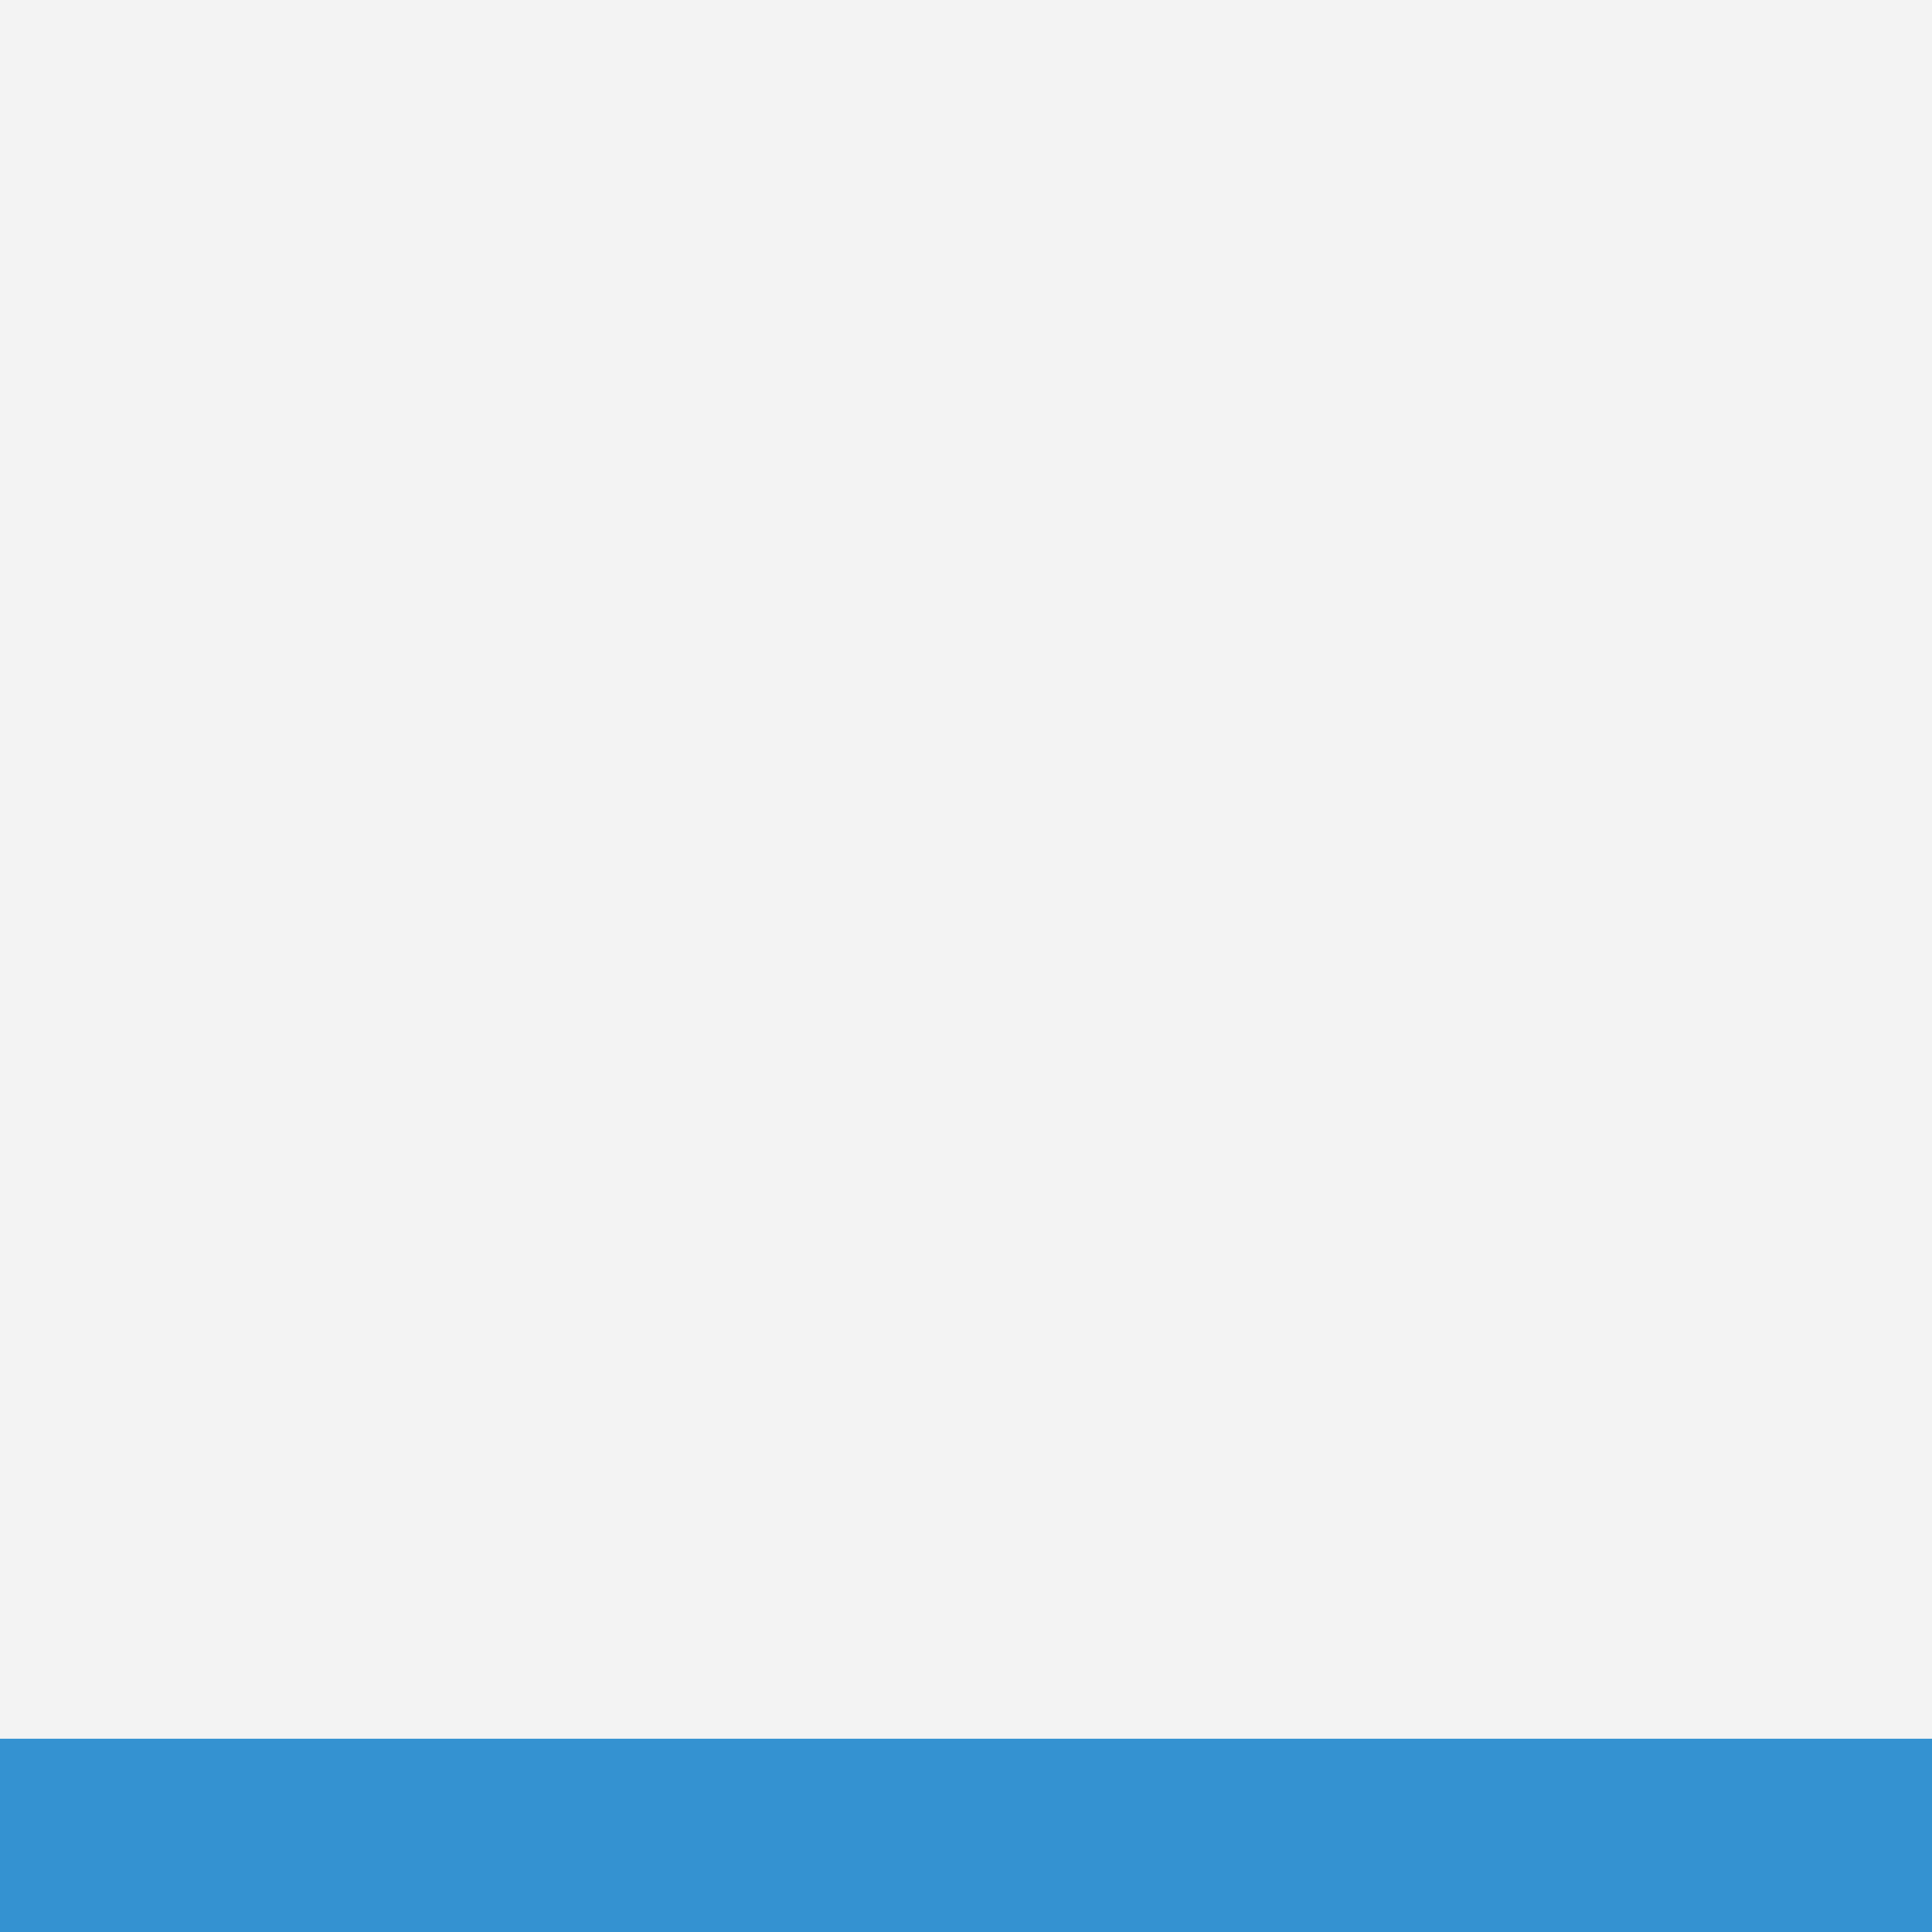
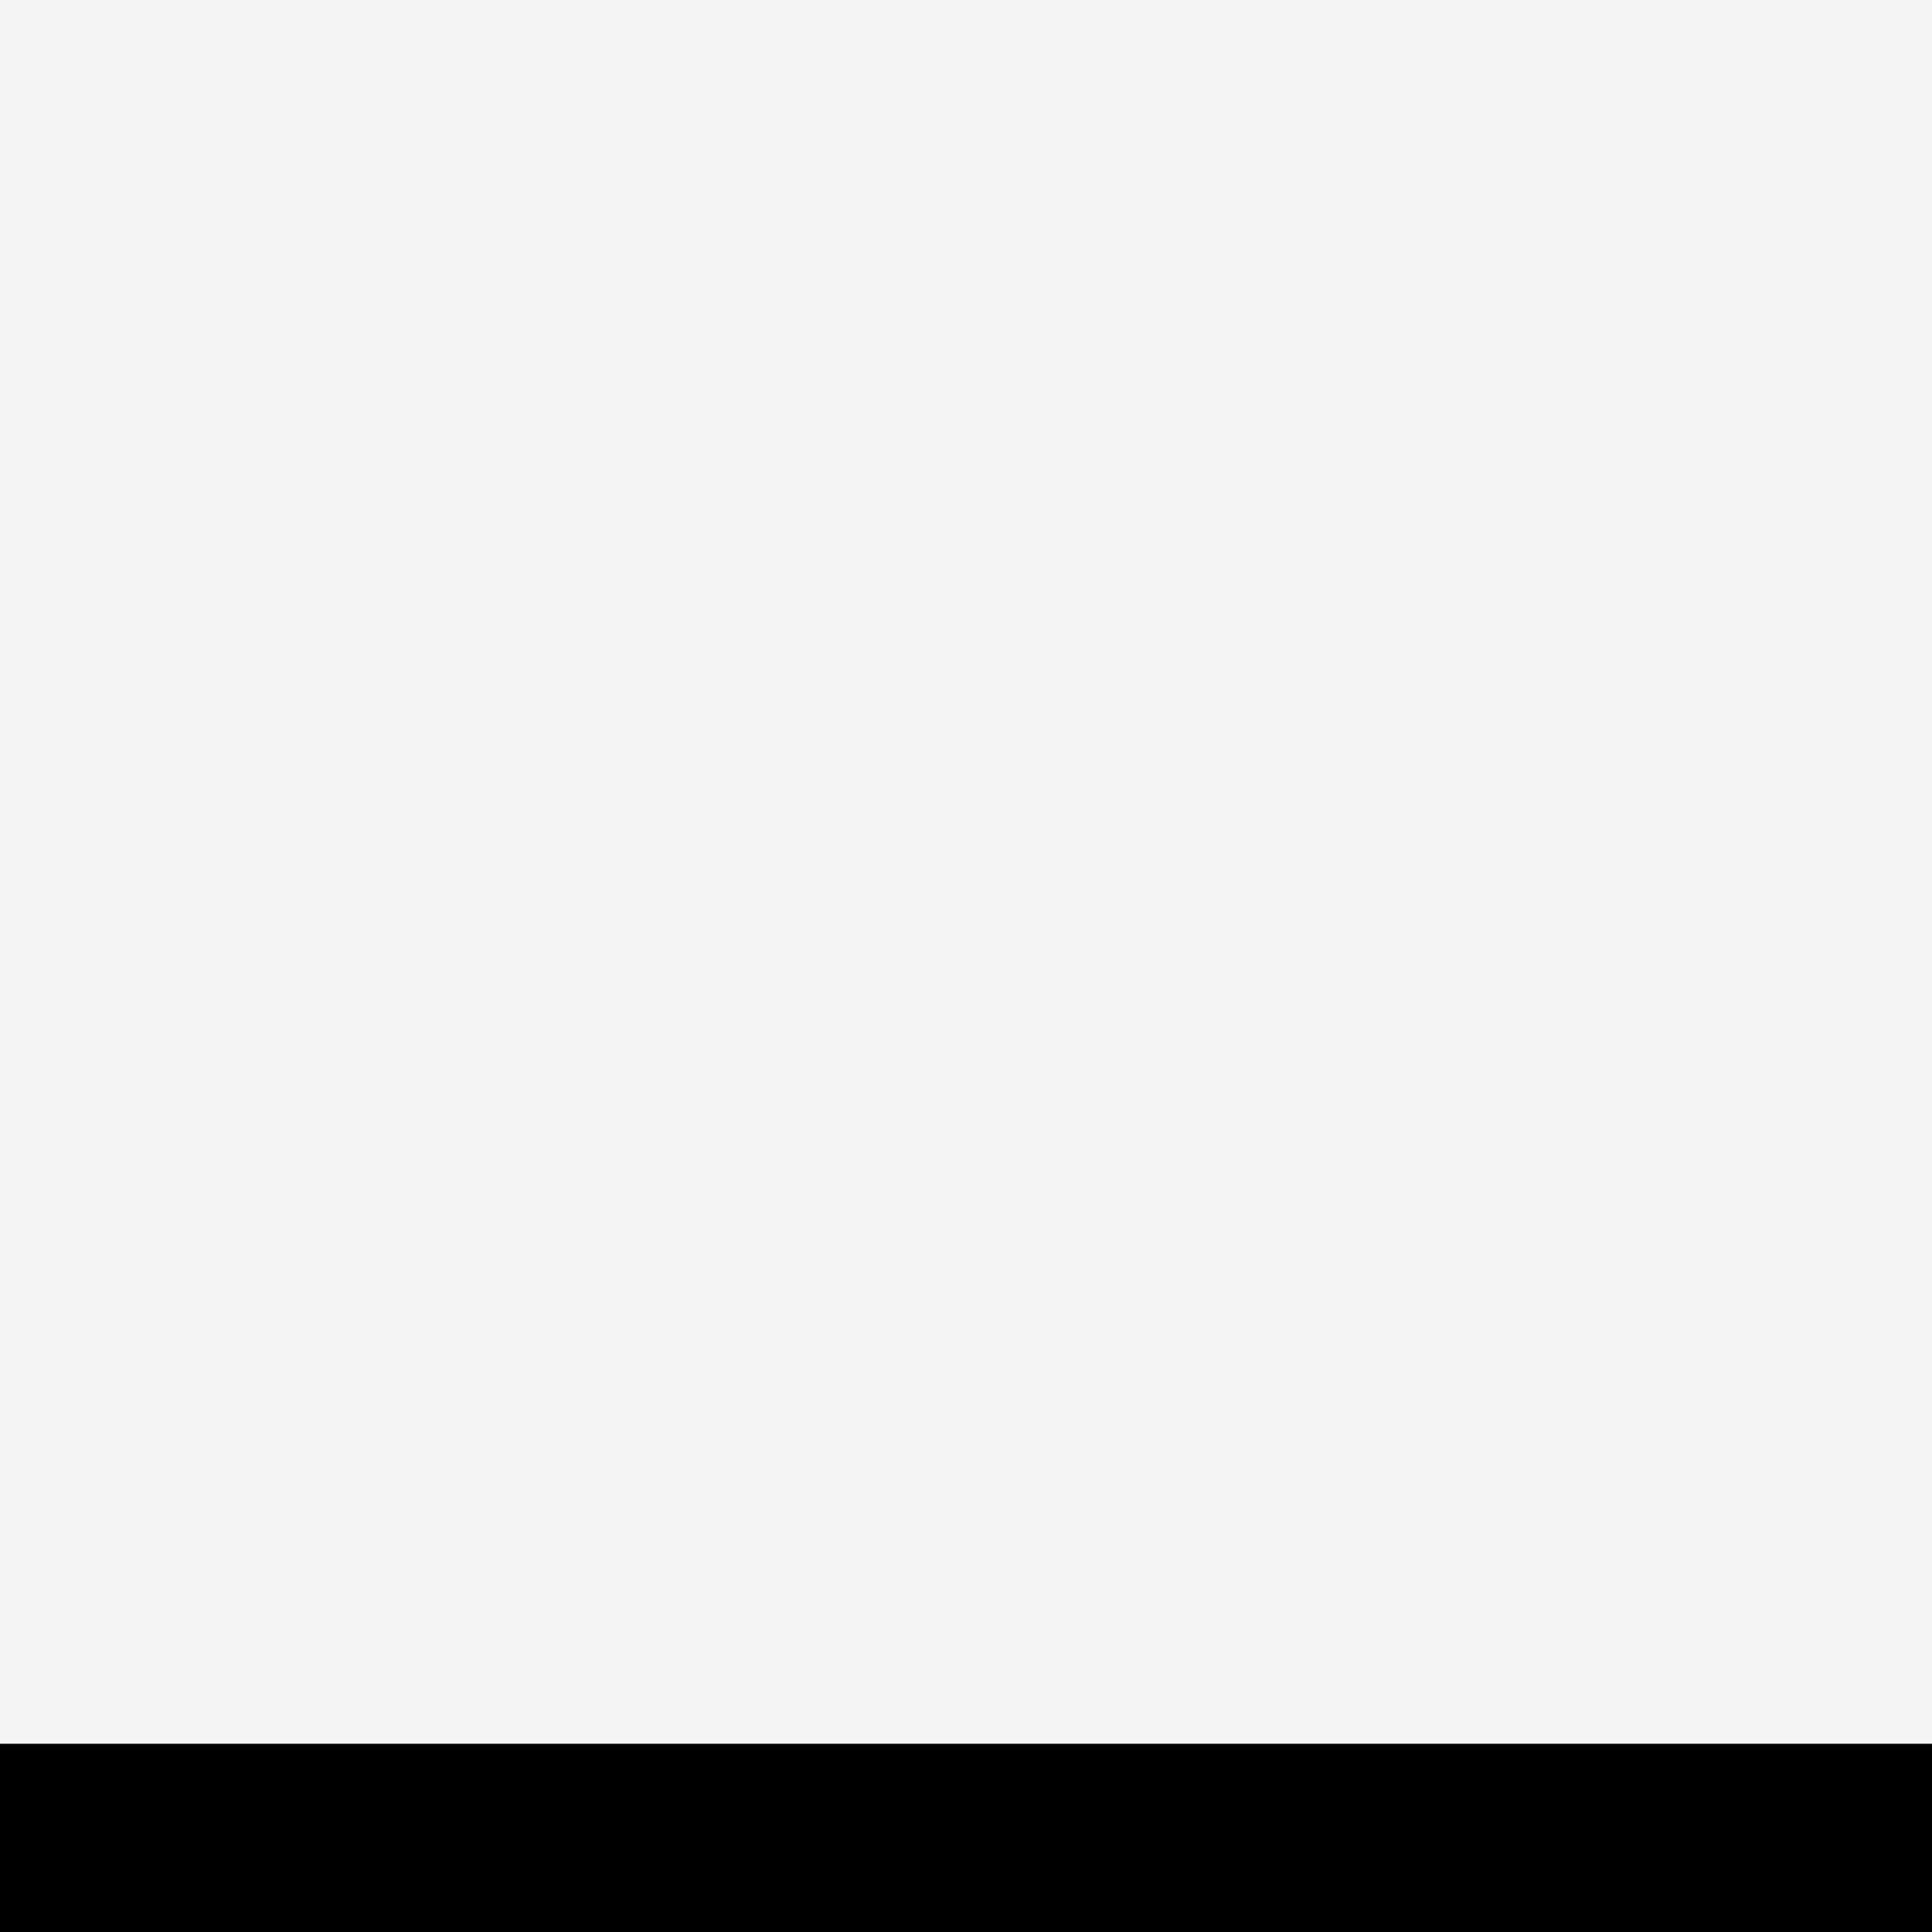
<svg xmlns="http://www.w3.org/2000/svg" id="svg2" version="1.1" width="24" height="24" viewBox="0 0 24 24">
  <defs id="defs6" />
-   <rect style="fill:#ffffff;fill-opacity:0.196" id="rect4133" width="24.102" height="21.661" x="0" y="0" />
-   <rect style="fill:#298ccf;fill-opacity:0.941" id="rect4147" width="24" height="2.401" x="0" y="21.599" />
+   <rect style="fill:#000000;fill-opacity:1;stroke-width:1.202" id="rect4133" width="24.102" height="2.442" x="0" y="21.661" />
+   <rect style="fill:#ffffff;fill-opacity:0.294" id="rect4133-3" width="24.102" height="21.661" x="0" y="-1.6464233e-05" />
</svg>
